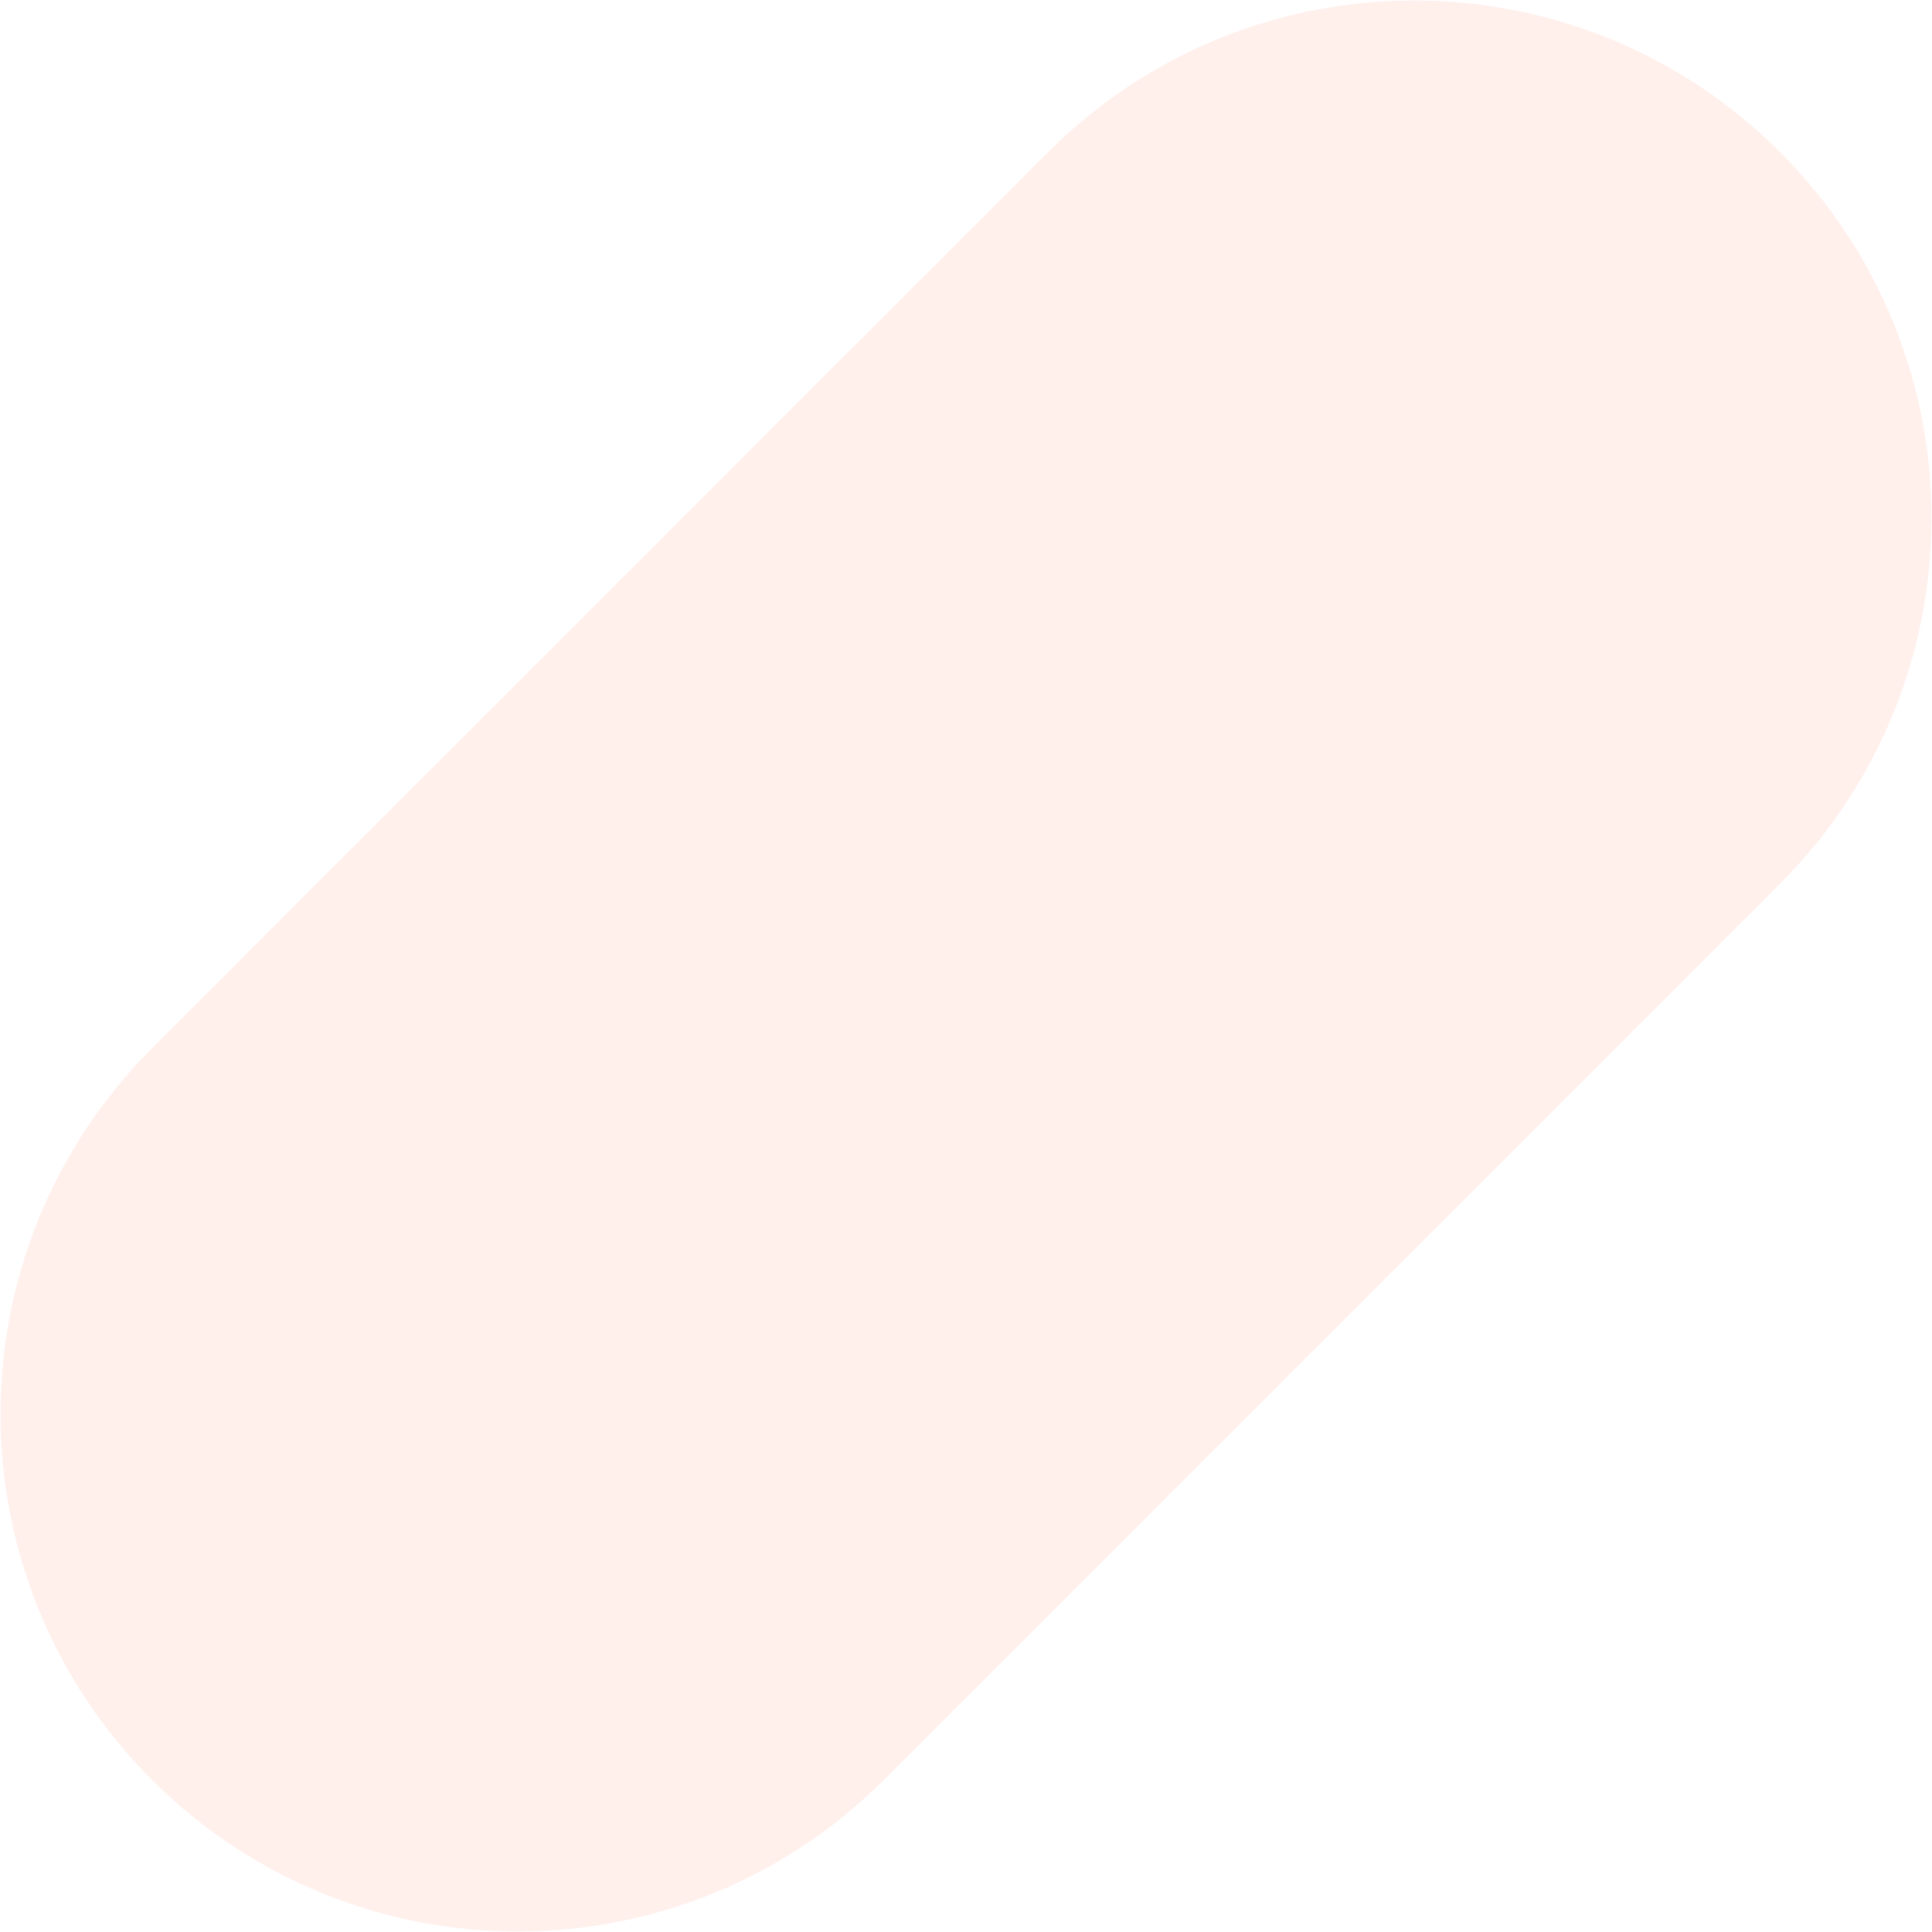
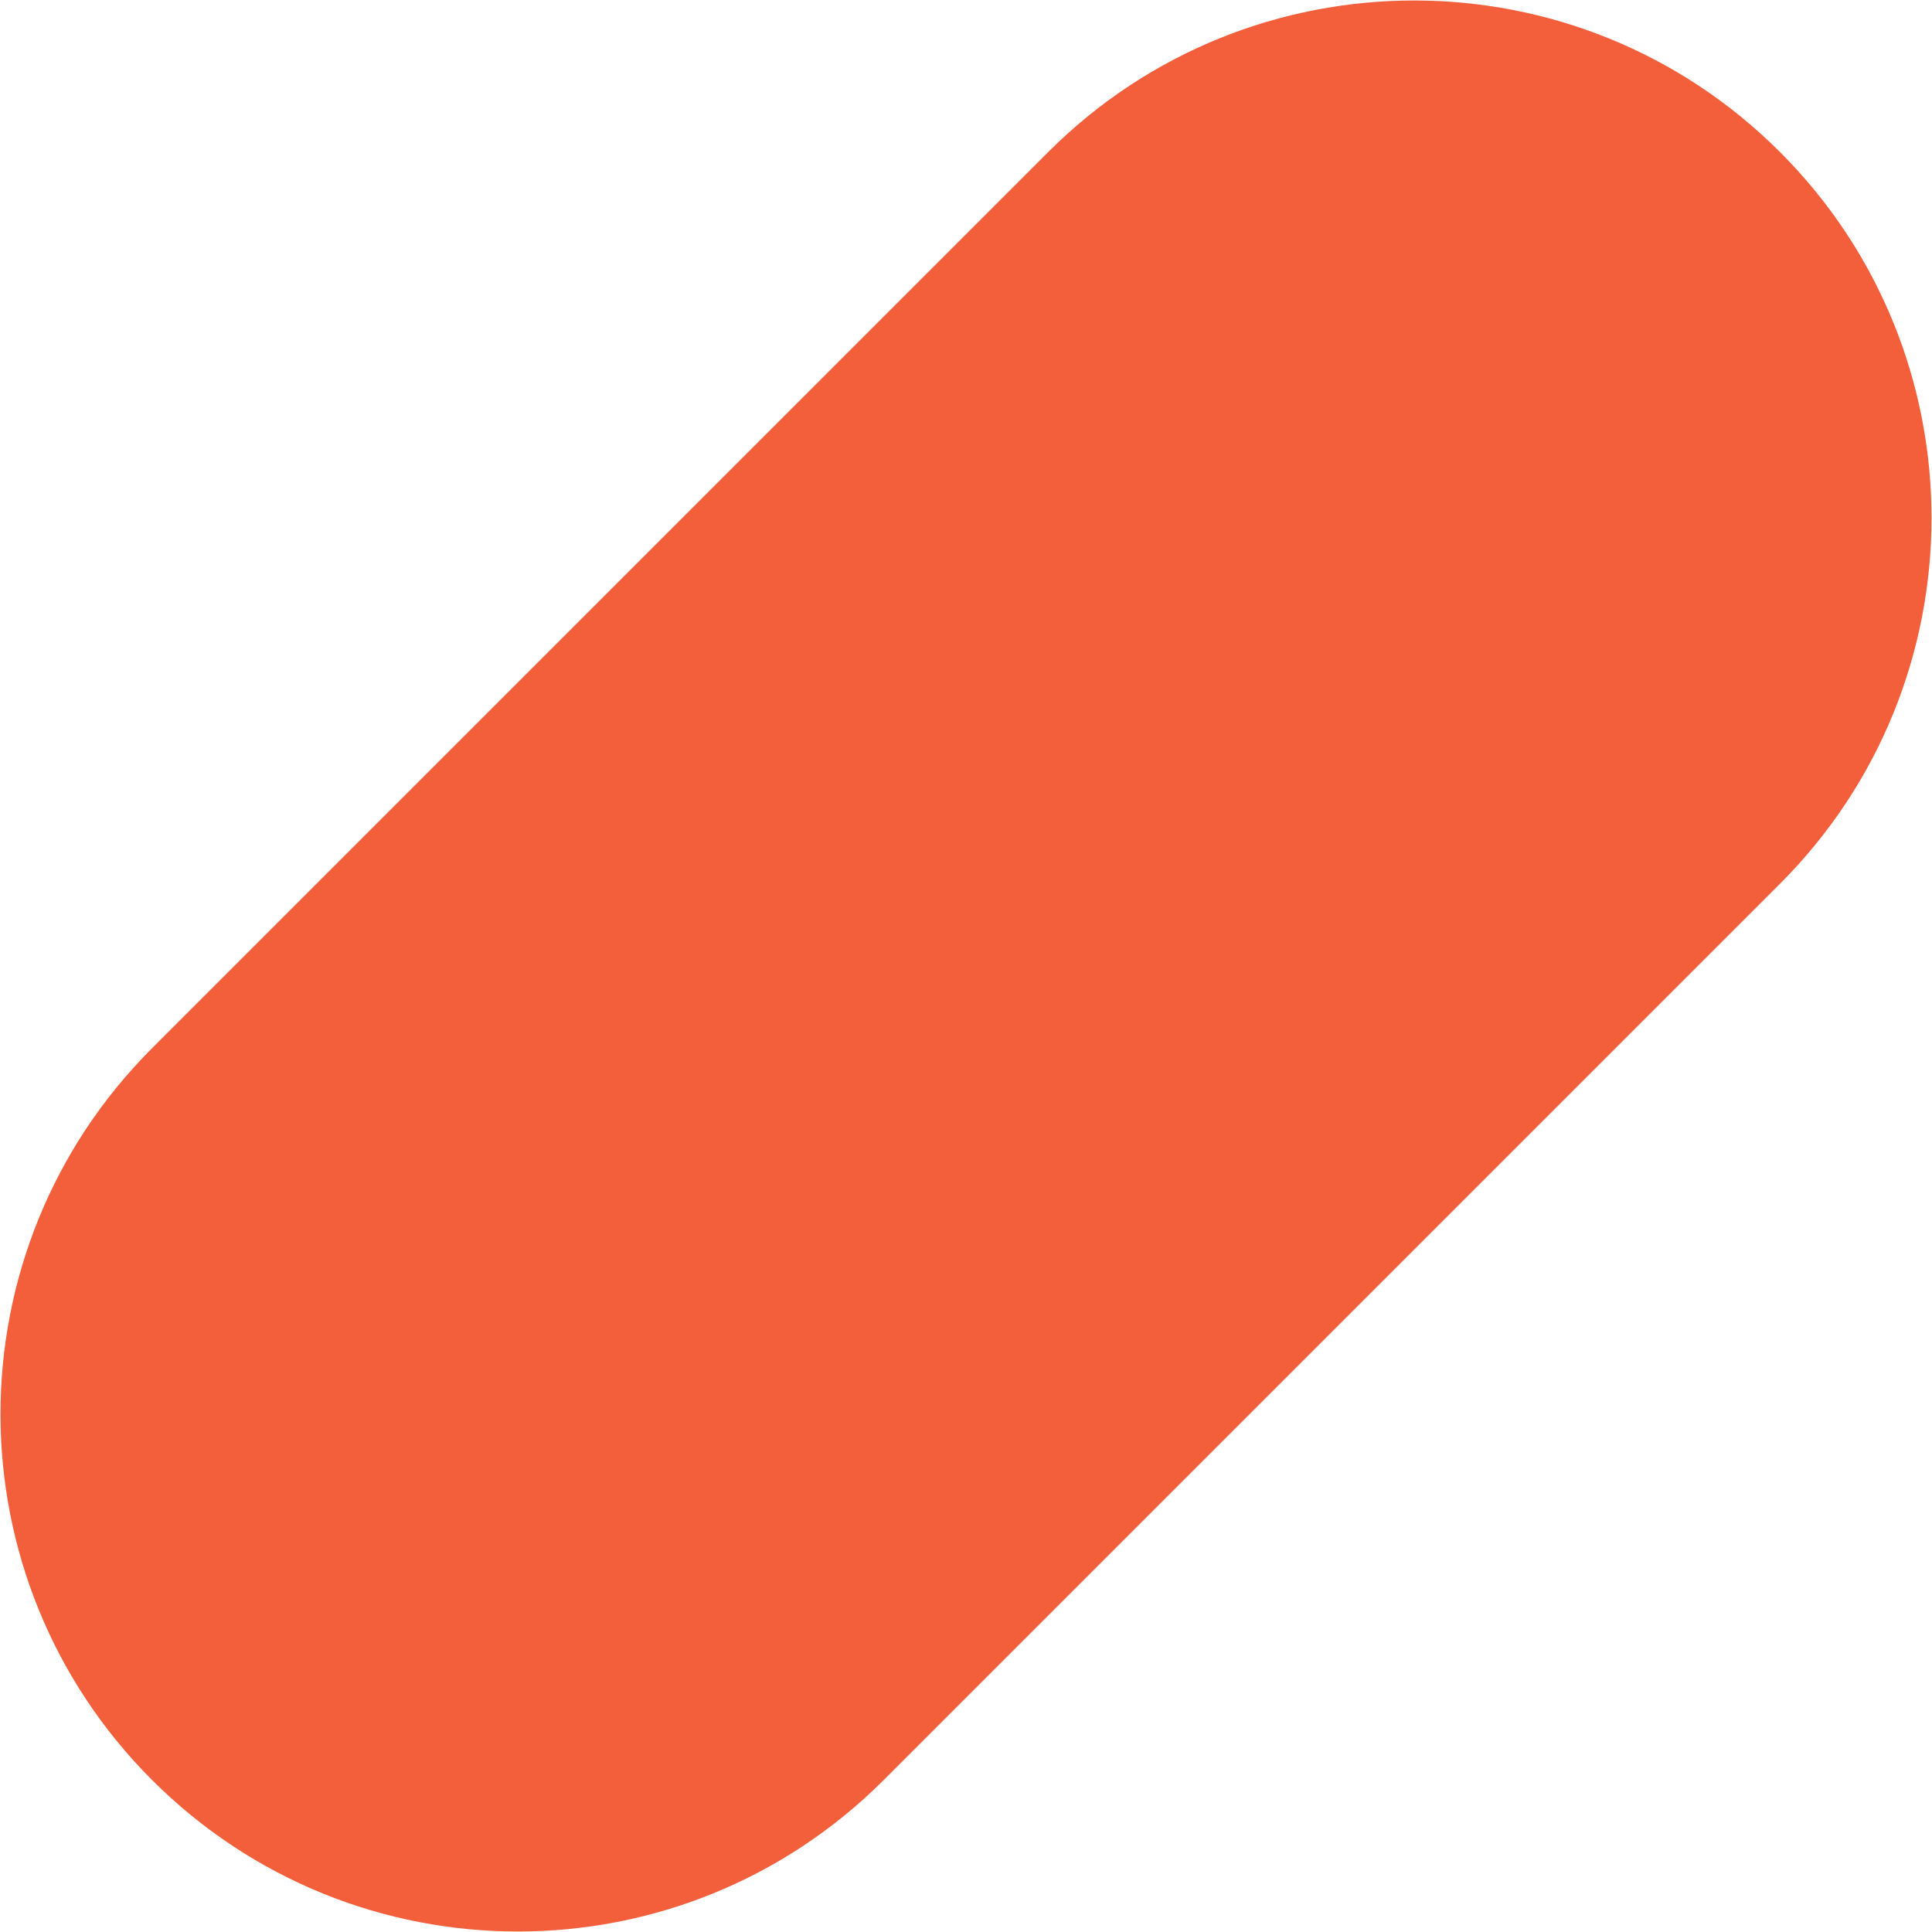
<svg xmlns="http://www.w3.org/2000/svg" width="814" height="814">
-   <rect width="436" height="970" x="774" y="-62" fill="#FFF0EC" fill-rule="evenodd" rx="218" transform="rotate(45 718.814 -291.157)" />
+   <rect width="436" height="970" x="774" y="-62" fill="hsl(12, 88%, 59%)" fill-rule="evenodd" rx="218" transform="rotate(45 718.814 -291.157)" />
</svg>
